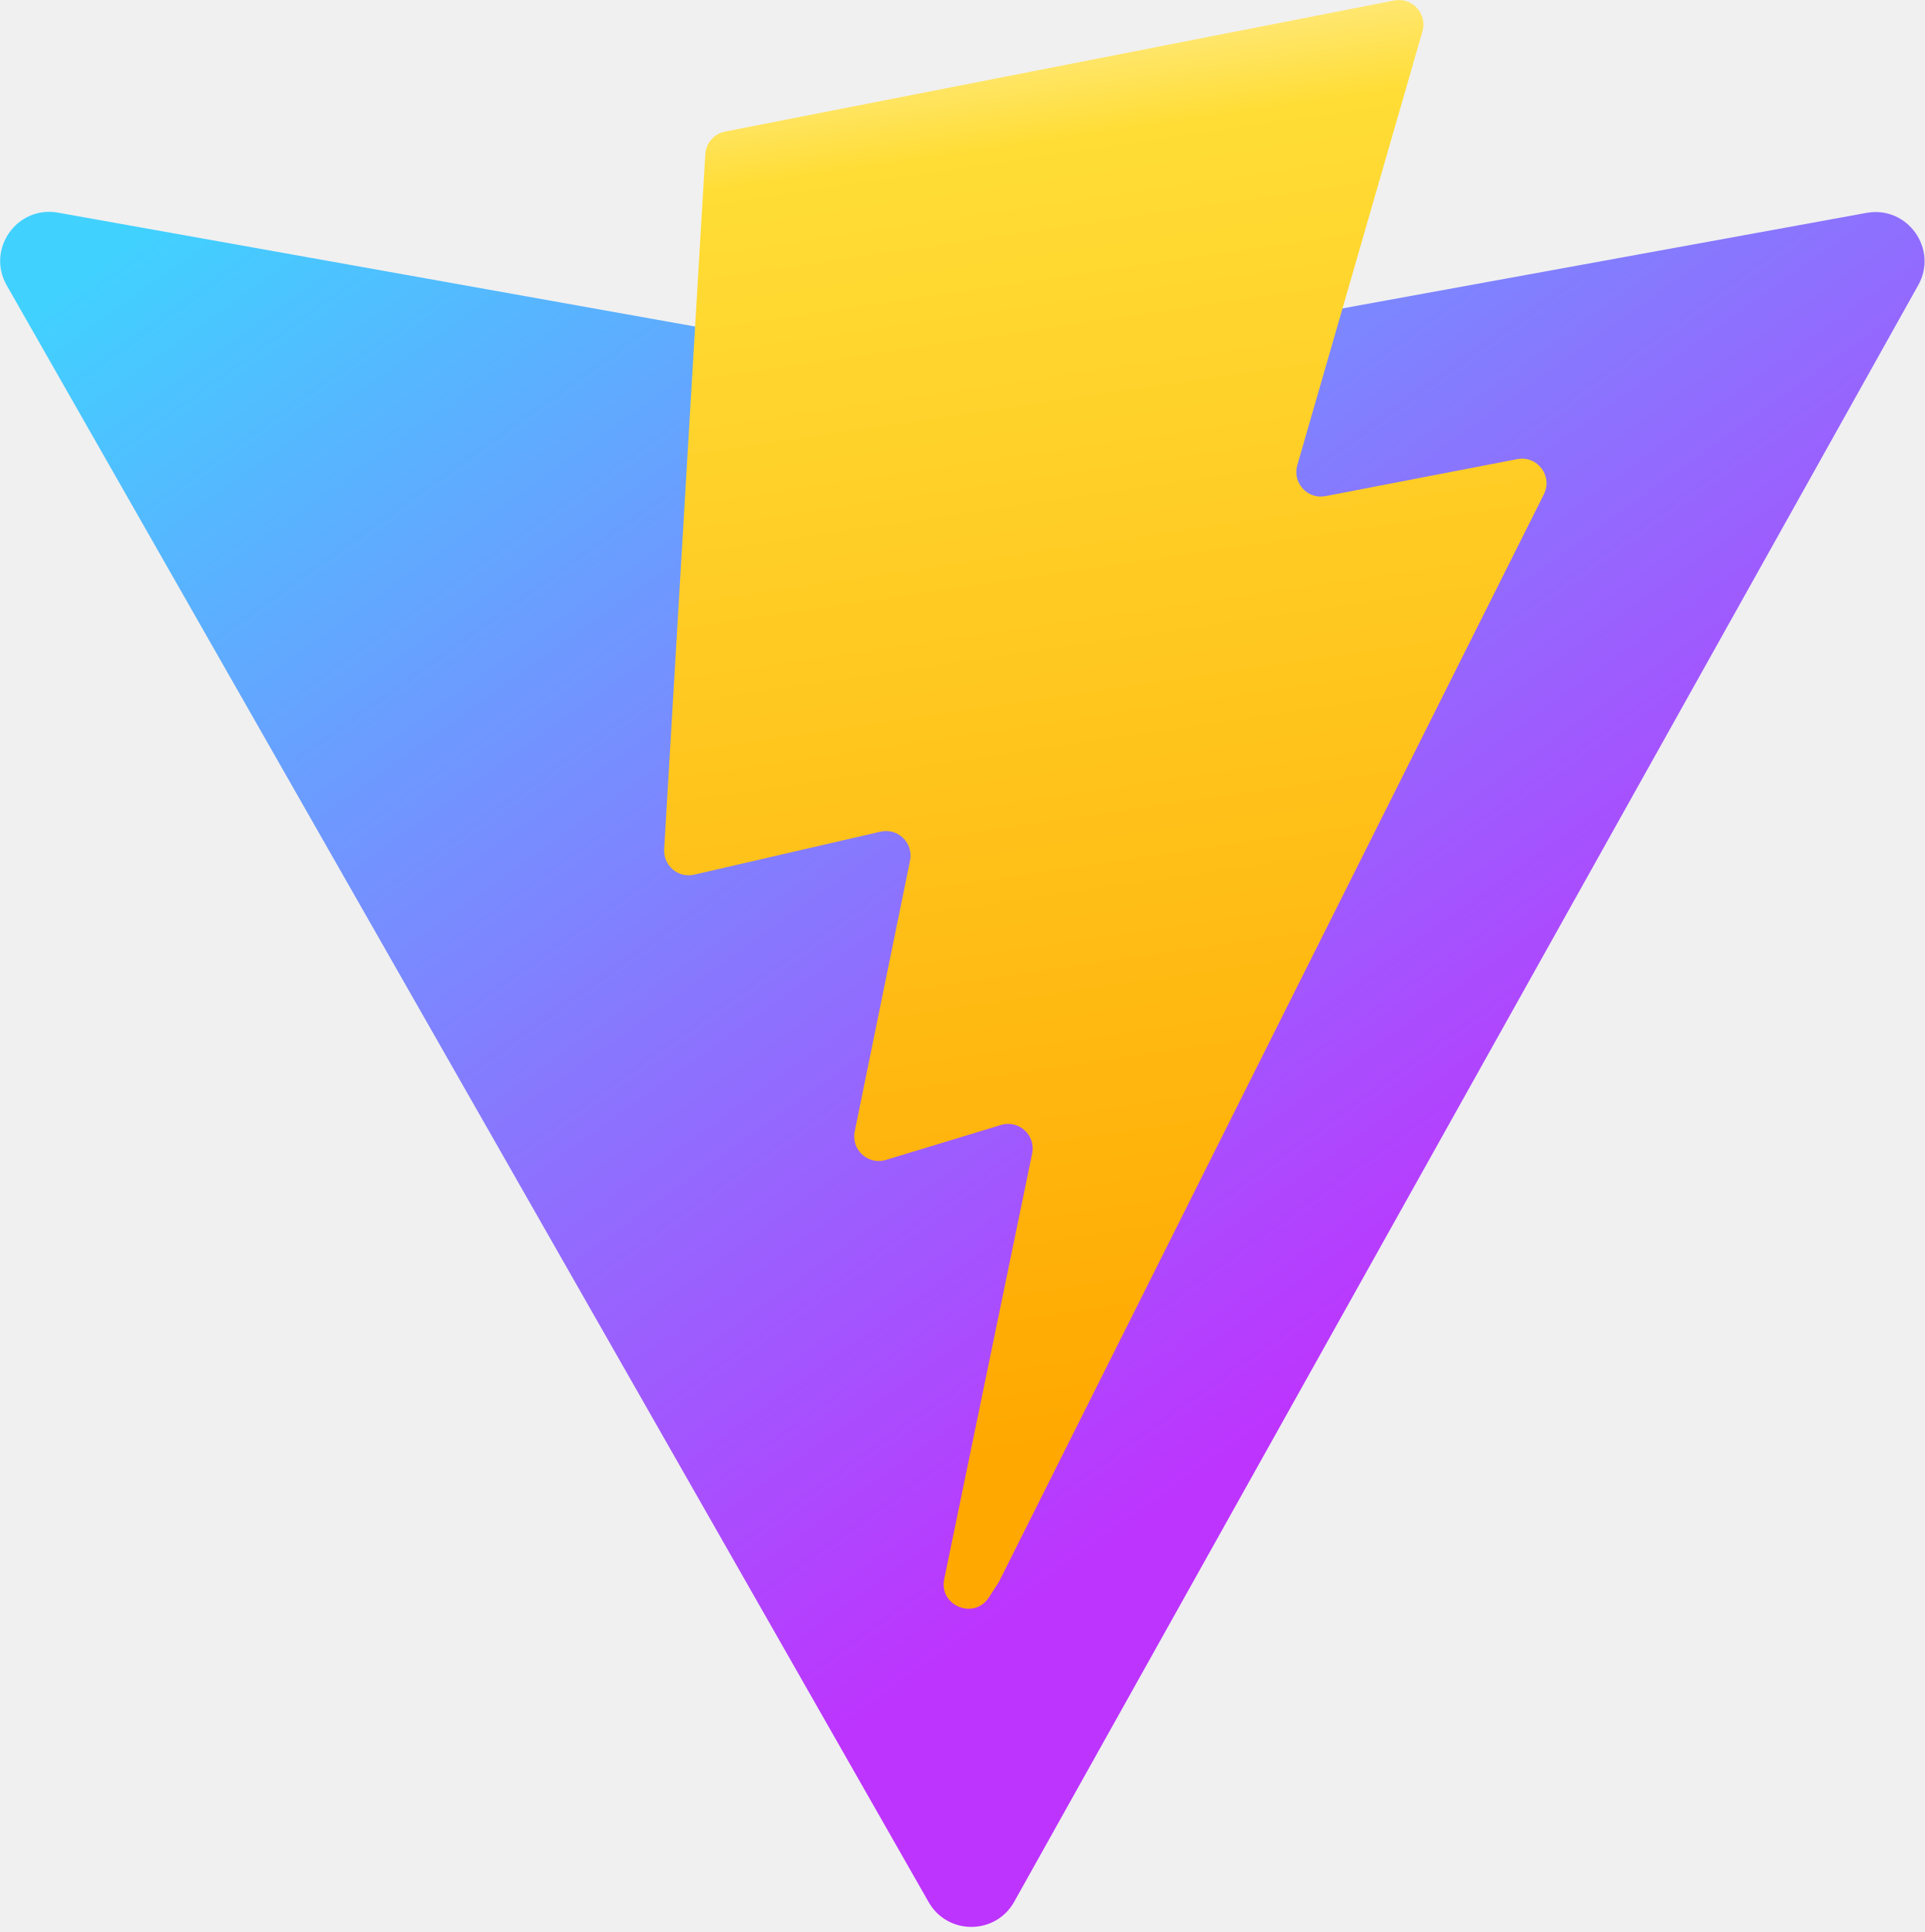
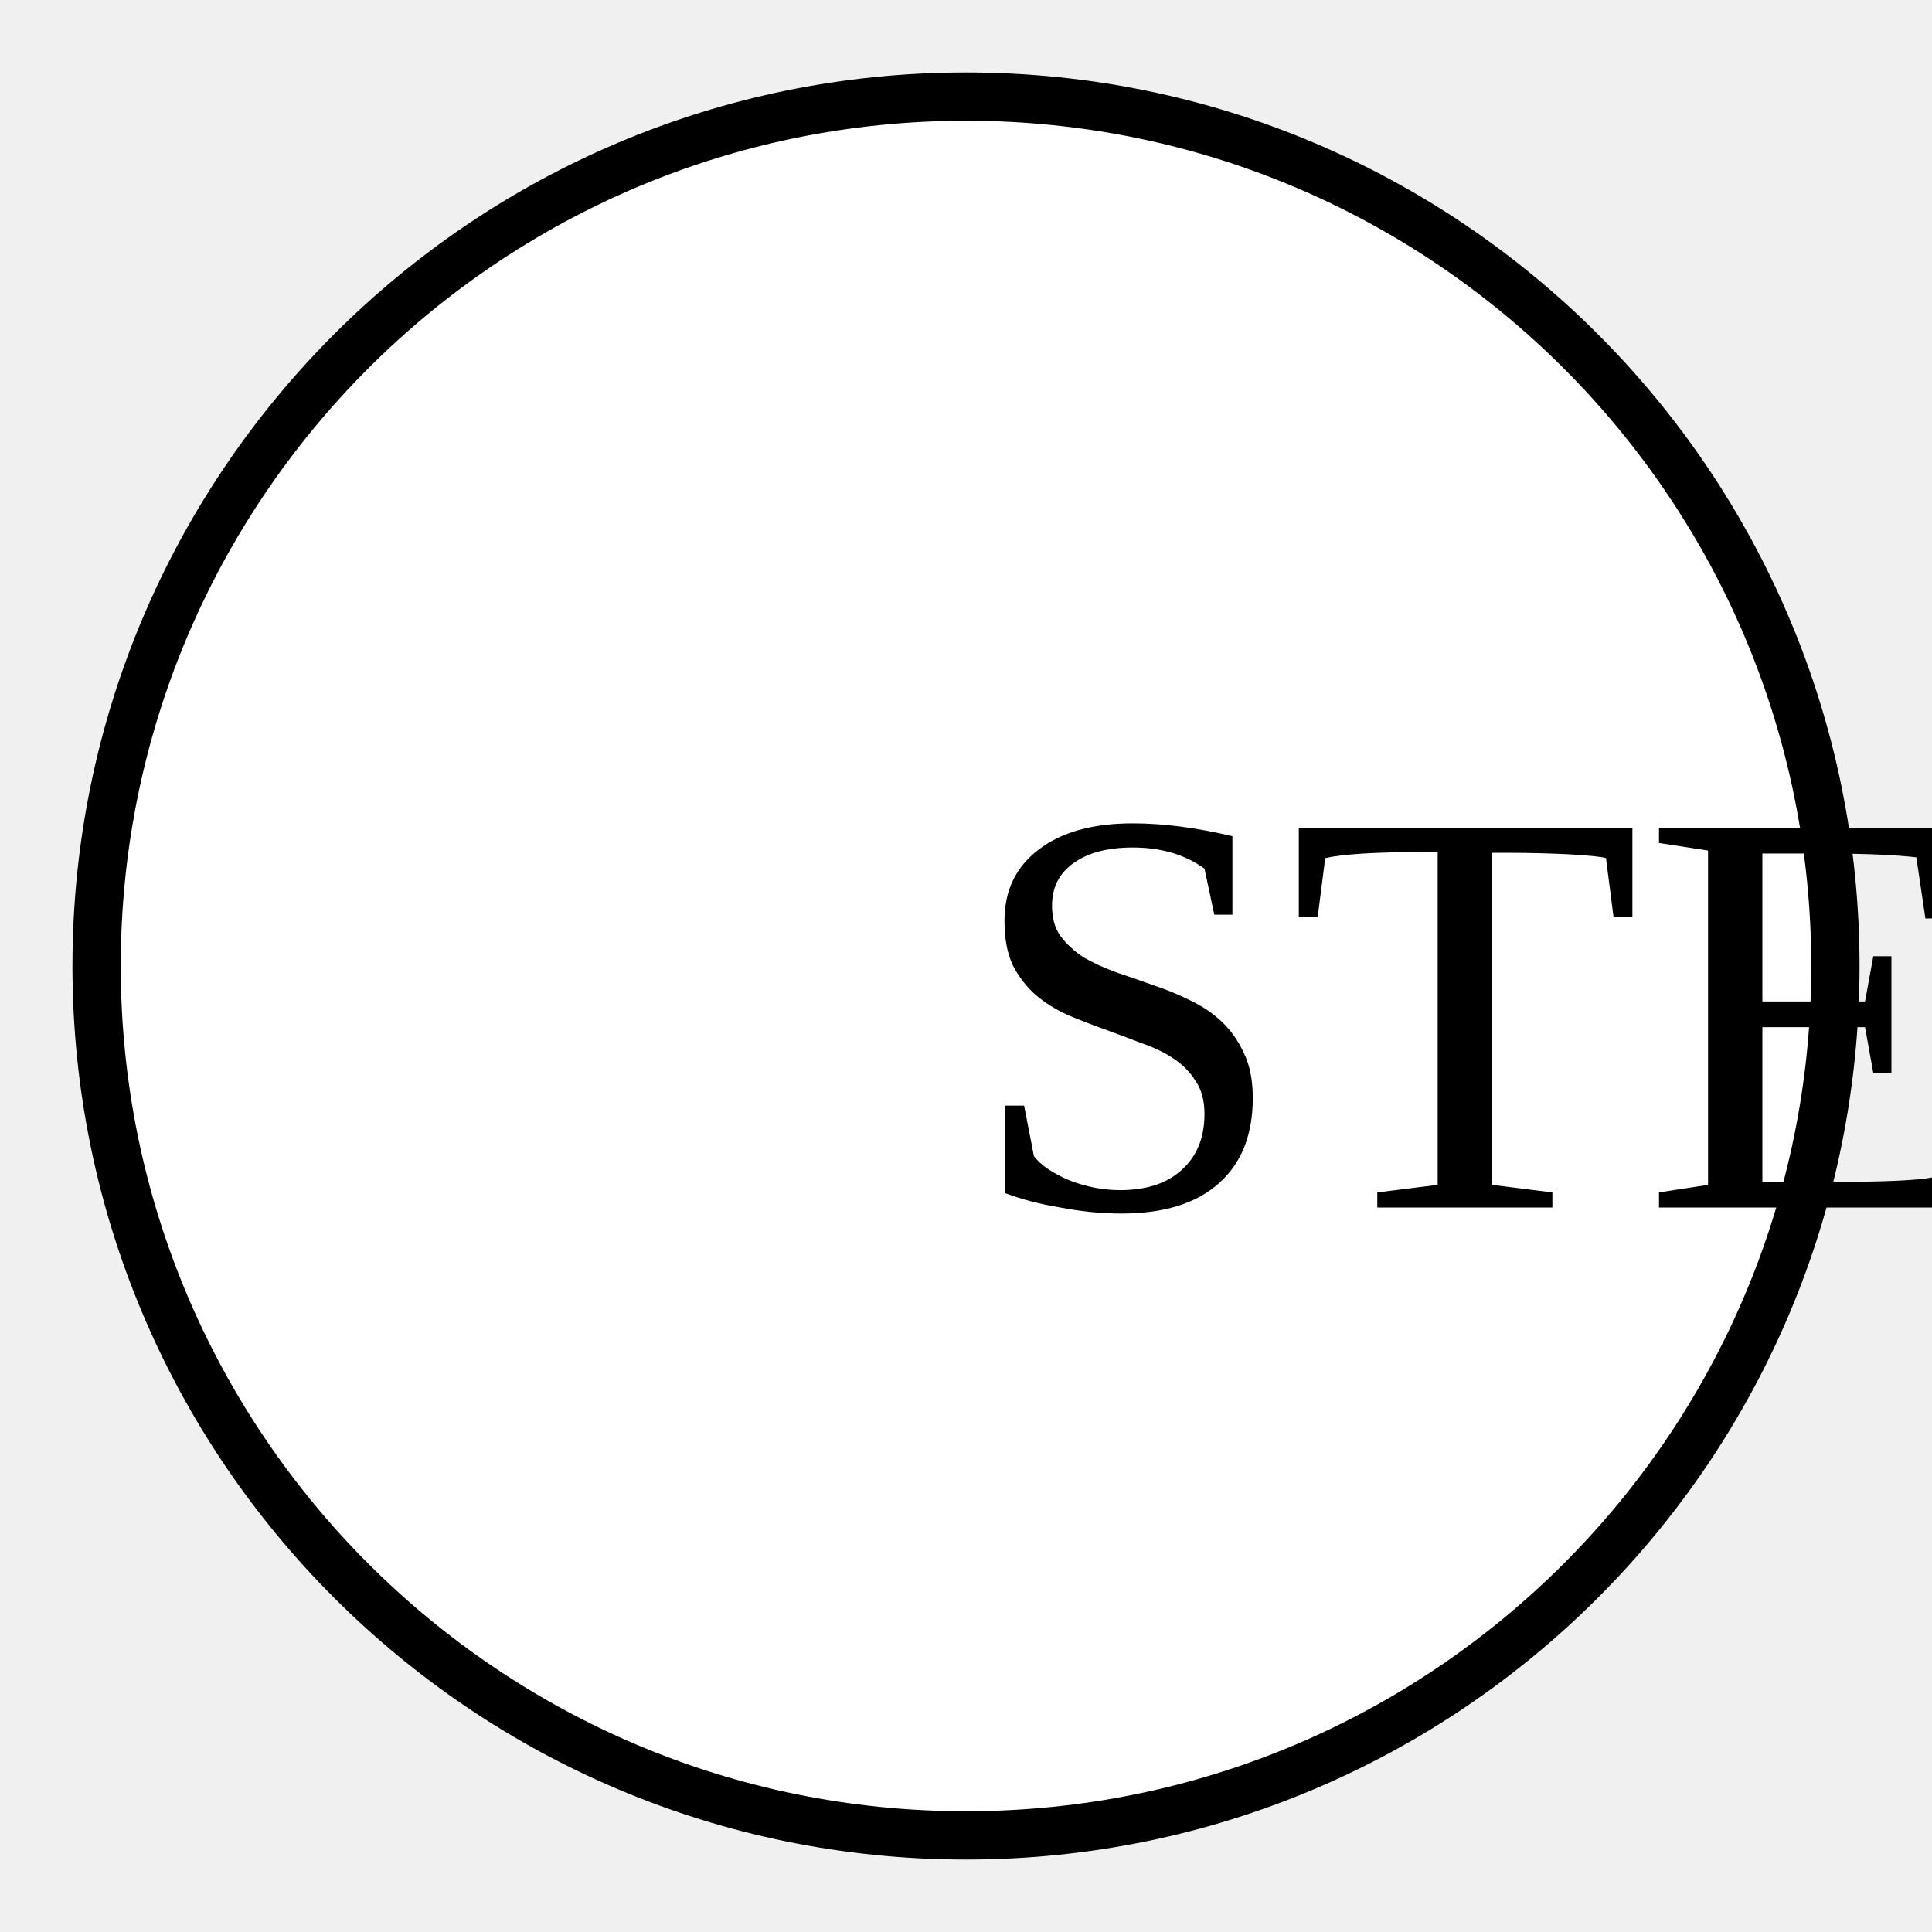
- <svg xmlns="http://www.w3.org/2000/svg" aria-hidden="true" role="img" class="iconify iconify--logos" width="31.88" height="32" preserveAspectRatio="xMidYMid meet" viewBox="0 0 256 257">
-   <defs>
-     <linearGradient id="IconifyId1813088fe1fbc01fb466" x1="-.828%" x2="57.636%" y1="7.652%" y2="78.411%">
-       <stop offset="0%" stop-color="#41D1FF" />
-       <stop offset="100%" stop-color="#BD34FE" />
-     </linearGradient>
-     <linearGradient id="IconifyId1813088fe1fbc01fb467" x1="43.376%" x2="50.316%" y1="2.242%" y2="89.03%">
-       <stop offset="0%" stop-color="#FFEA83" />
-       <stop offset="8.333%" stop-color="#FFDD35" />
-       <stop offset="100%" stop-color="#FFA800" />
-     </linearGradient>
-   </defs>
-   <path fill="url(#IconifyId1813088fe1fbc01fb466)" d="M255.153 37.938L134.897 252.976c-2.483 4.44-8.862 4.466-11.382.048L.875 37.958c-2.746-4.814 1.371-10.646 6.827-9.67l120.385 21.517a6.537 6.537 0 0 0 2.322-.004l117.867-21.483c5.438-.991 9.574 4.796 6.877 9.62Z" />
-   <path fill="url(#IconifyId1813088fe1fbc01fb467)" d="M185.432.063L96.44 17.501a3.268 3.268 0 0 0-2.634 3.014l-5.474 92.456a3.268 3.268 0 0 0 3.997 3.378l24.777-5.718c2.318-.535 4.413 1.507 3.936 3.838l-7.361 36.047c-.495 2.426 1.782 4.5 4.151 3.78l15.304-4.649c2.372-.72 4.652 1.36 4.15 3.788l-11.698 56.621c-.732 3.542 3.979 5.473 5.943 2.437l1.313-2.028l72.516-144.72c1.215-2.423-.88-5.186-3.54-4.672l-25.505 4.922c-2.396.462-4.435-1.77-3.759-4.114l16.646-57.705c.677-2.35-1.37-4.583-3.769-4.113Z" />
+ <svg className="w-10 h-10 text-blue-700" viewBox="0 0 40 40" fill="currentColor" aria-label="Stockhome Exchange Logo">
+   <circle cx="20" cy="20" r="18" stroke="currentColor" strokeWidth="3" fill="white" />
+   <text x="20" y="25" textAnchor="middle" fontSize="14" fill="currentColor" fontFamily="sans-serif">STEX</text>
</svg>
